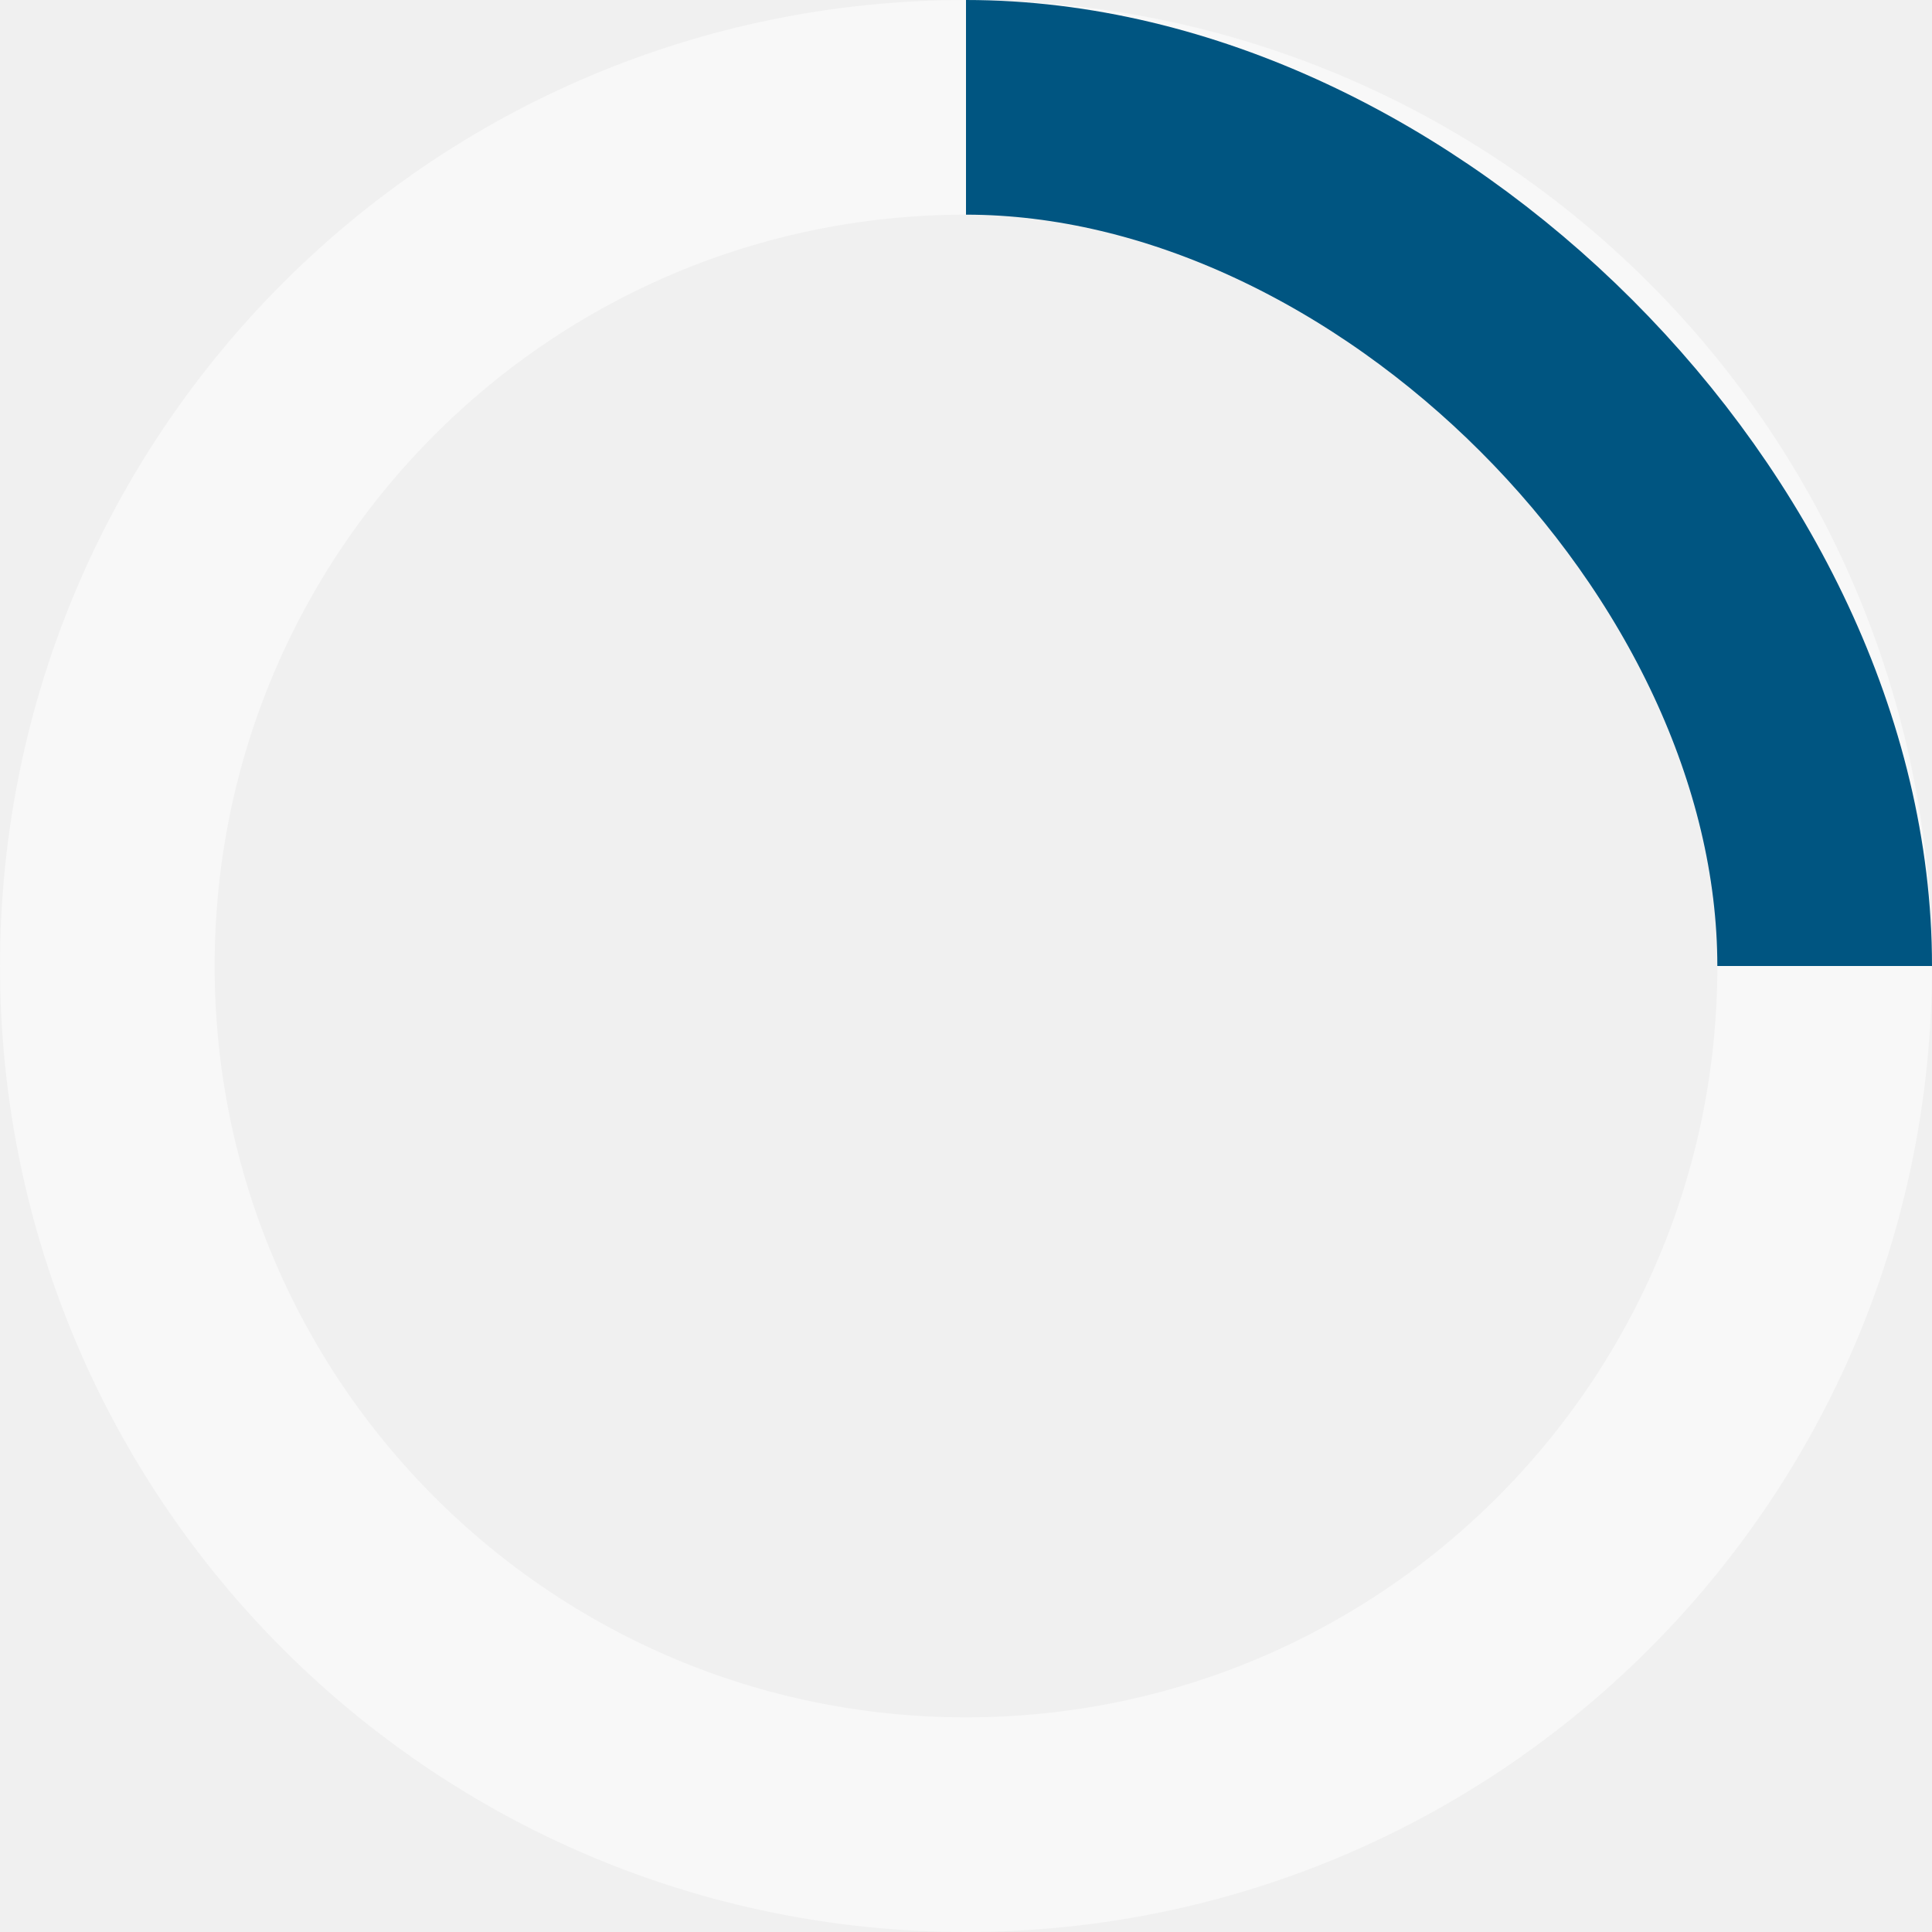
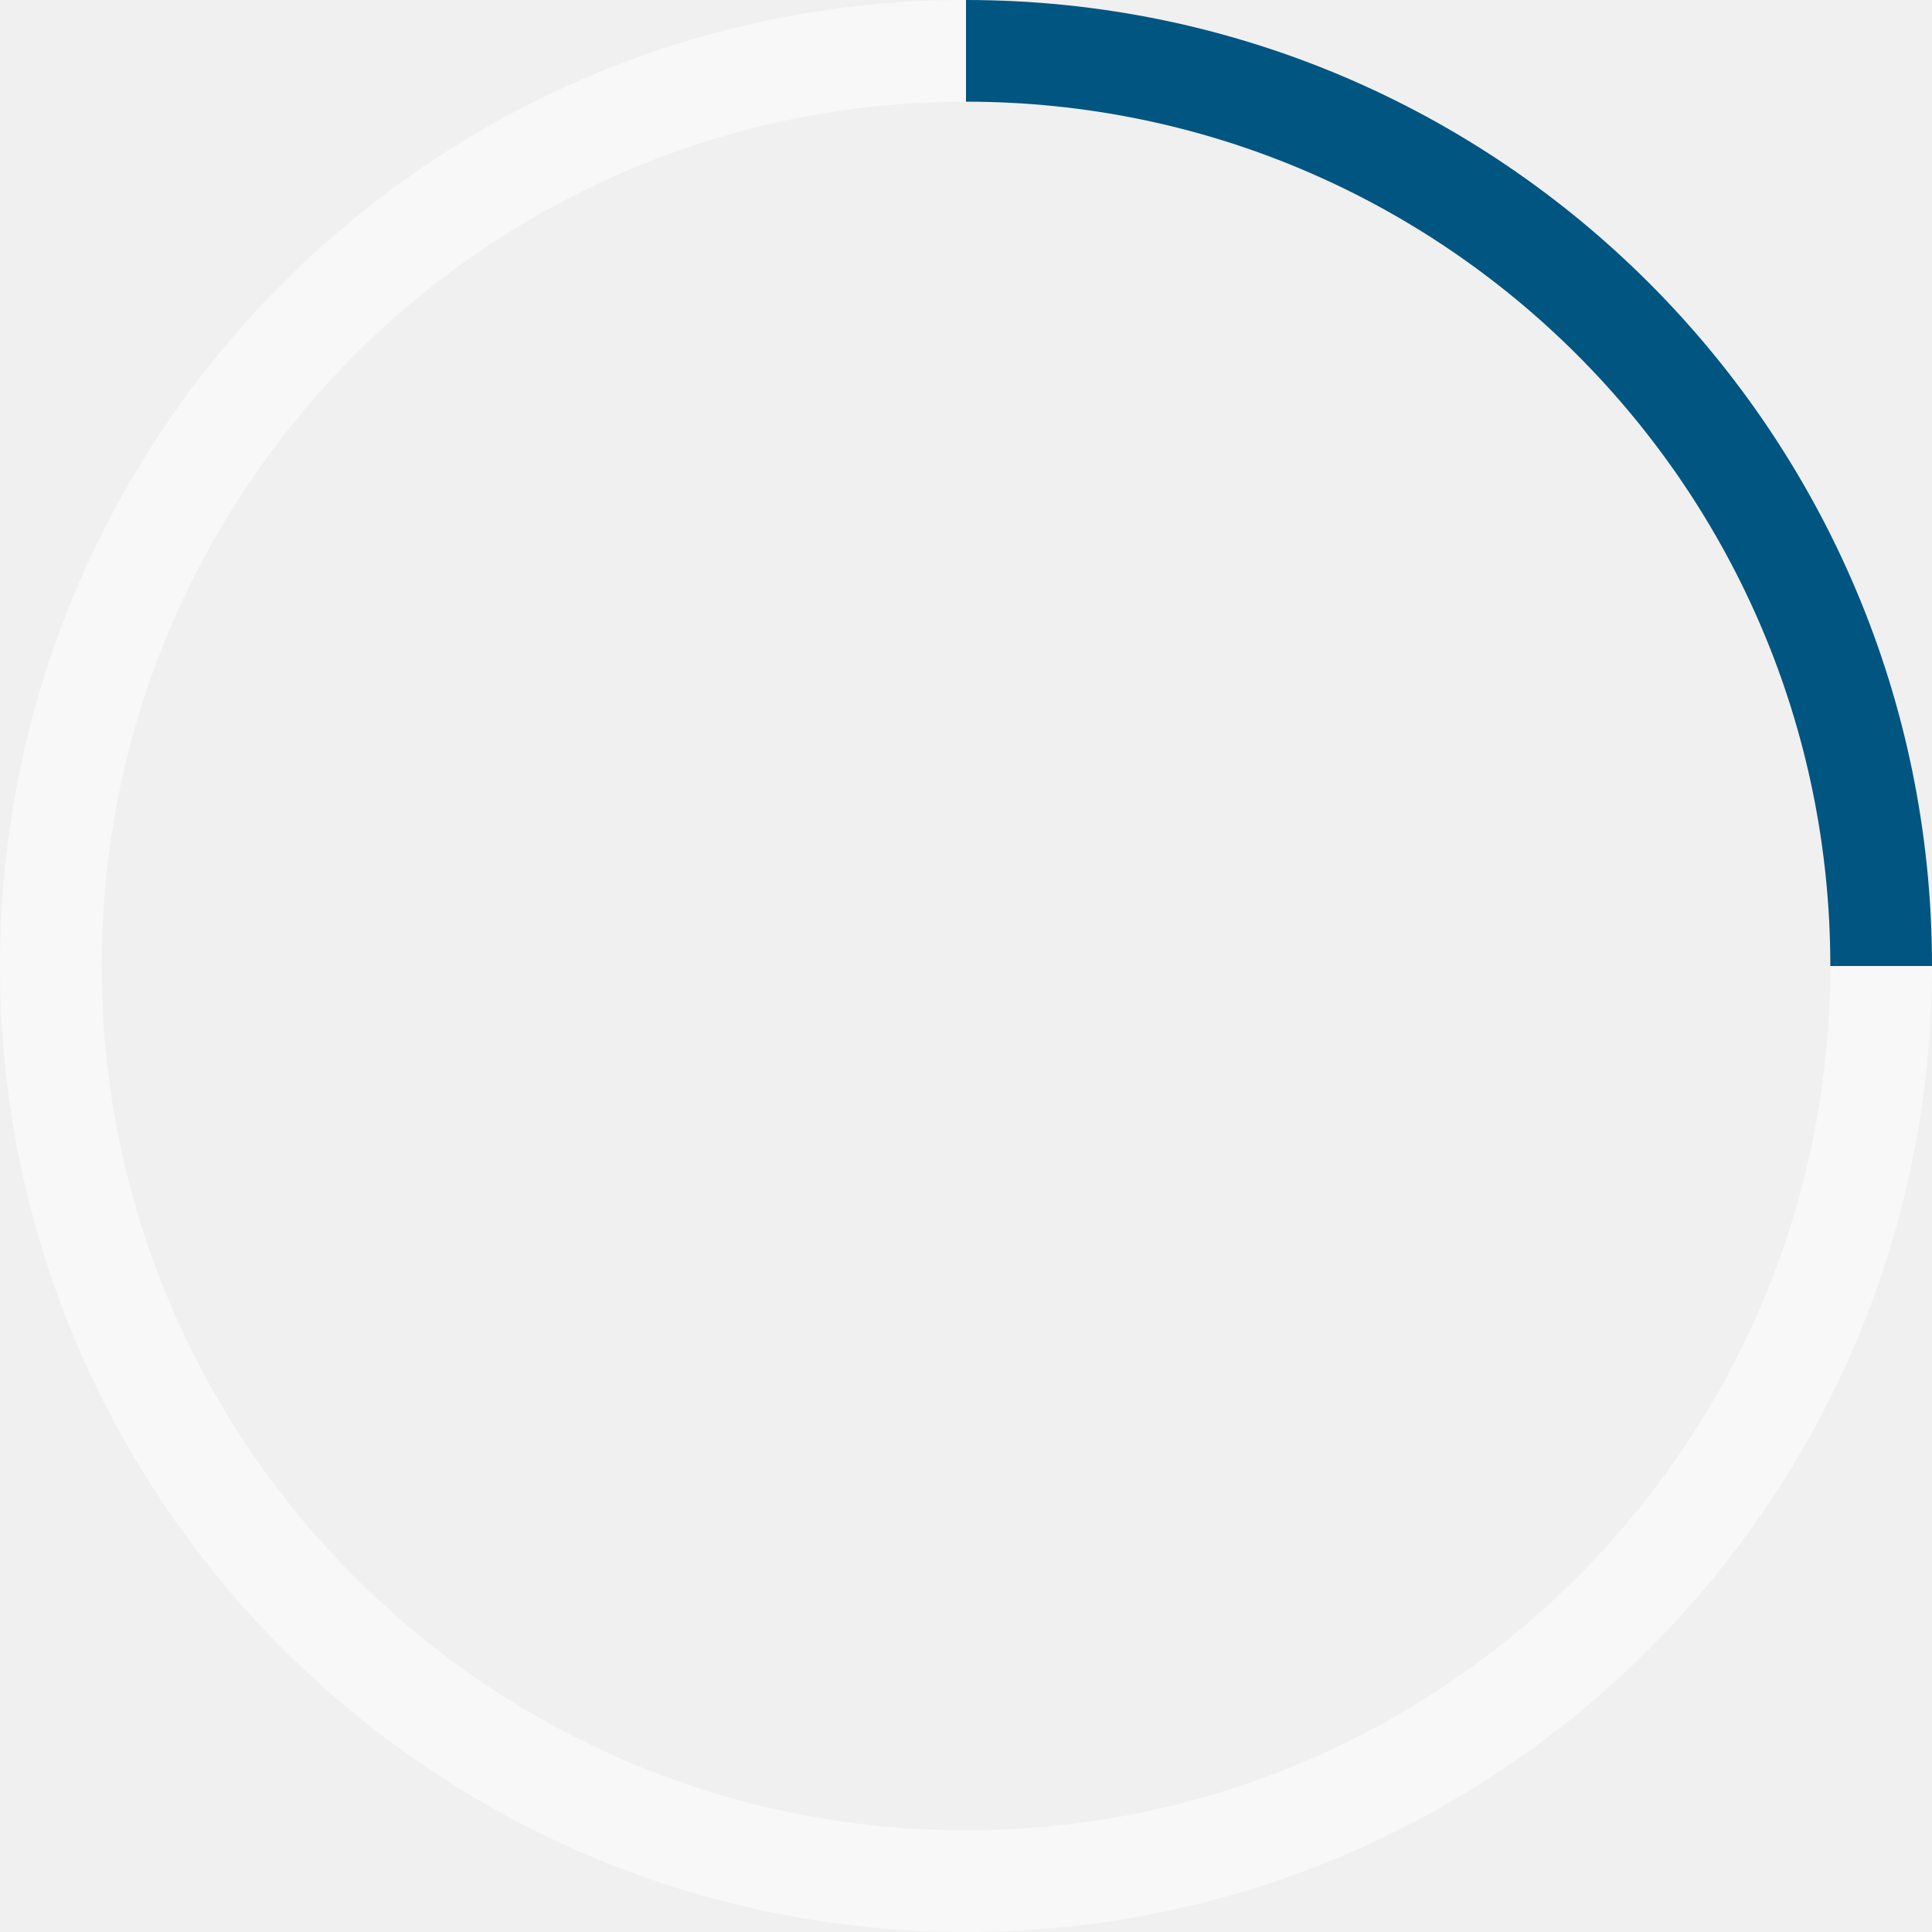
- <svg xmlns="http://www.w3.org/2000/svg" width="18" height="18" viewBox="0 0 18 18" stroke="#fff">
+ <svg xmlns="http://www.w3.org/2000/svg" width="38" height="38" viewBox="0 0 38 38" stroke="#fff">
  <g fill="none" fill-rule="evenodd">
    <g transform="translate(1 1)" stroke-width="2">
-       <circle stroke-opacity=".5" cx="8" cy="8" r="8" />
-       <path d="M16,8c0-4-4-8-8-8" stroke="#005581">
-         <animateTransform attributeName="transform" type="rotate" from="0 8 8" to="360 8 8" dur="1s" repeatCount="indefinite" />
+       <circle stroke-opacity=".5" cx="18" cy="18" r="18" />
+       <path d="M36 18c0-9.94-8.06-18-18-18" stroke="#005581">
+         <animateTransform attributeName="transform" type="rotate" from="0 18 18" to="360 18 18" dur="1s" repeatCount="indefinite" />
      </path>
    </g>
  </g>
</svg>
